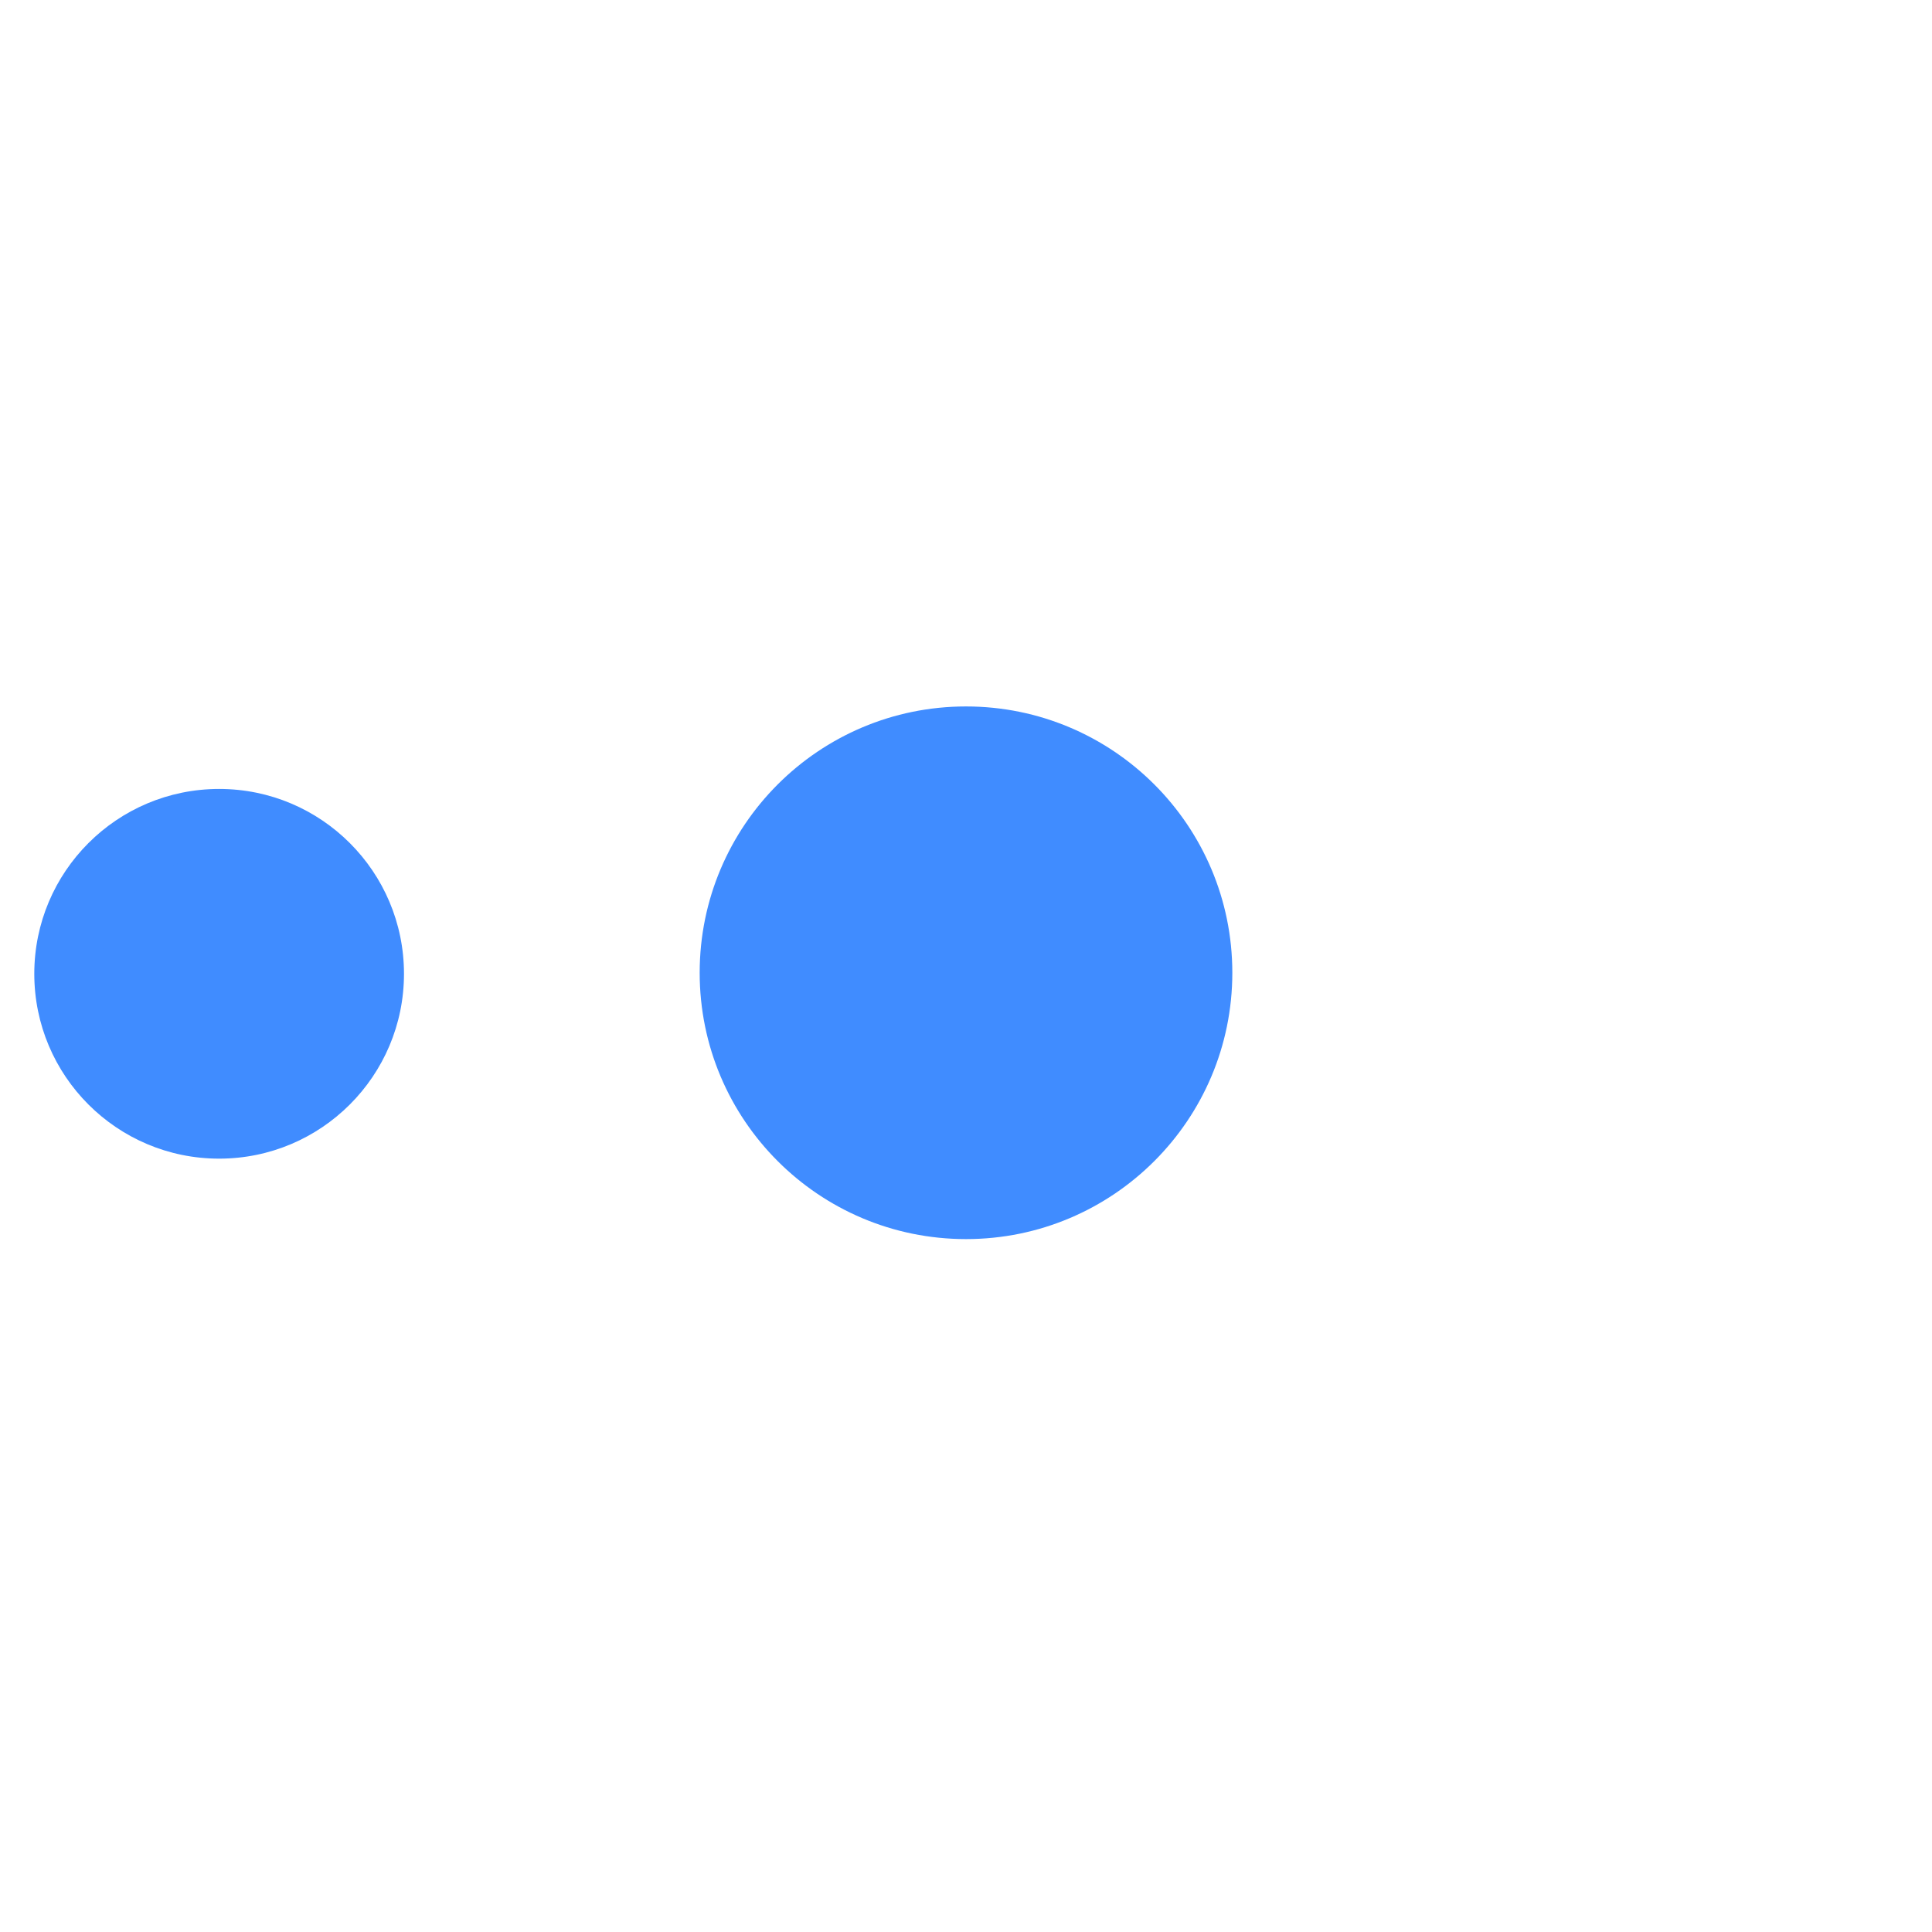
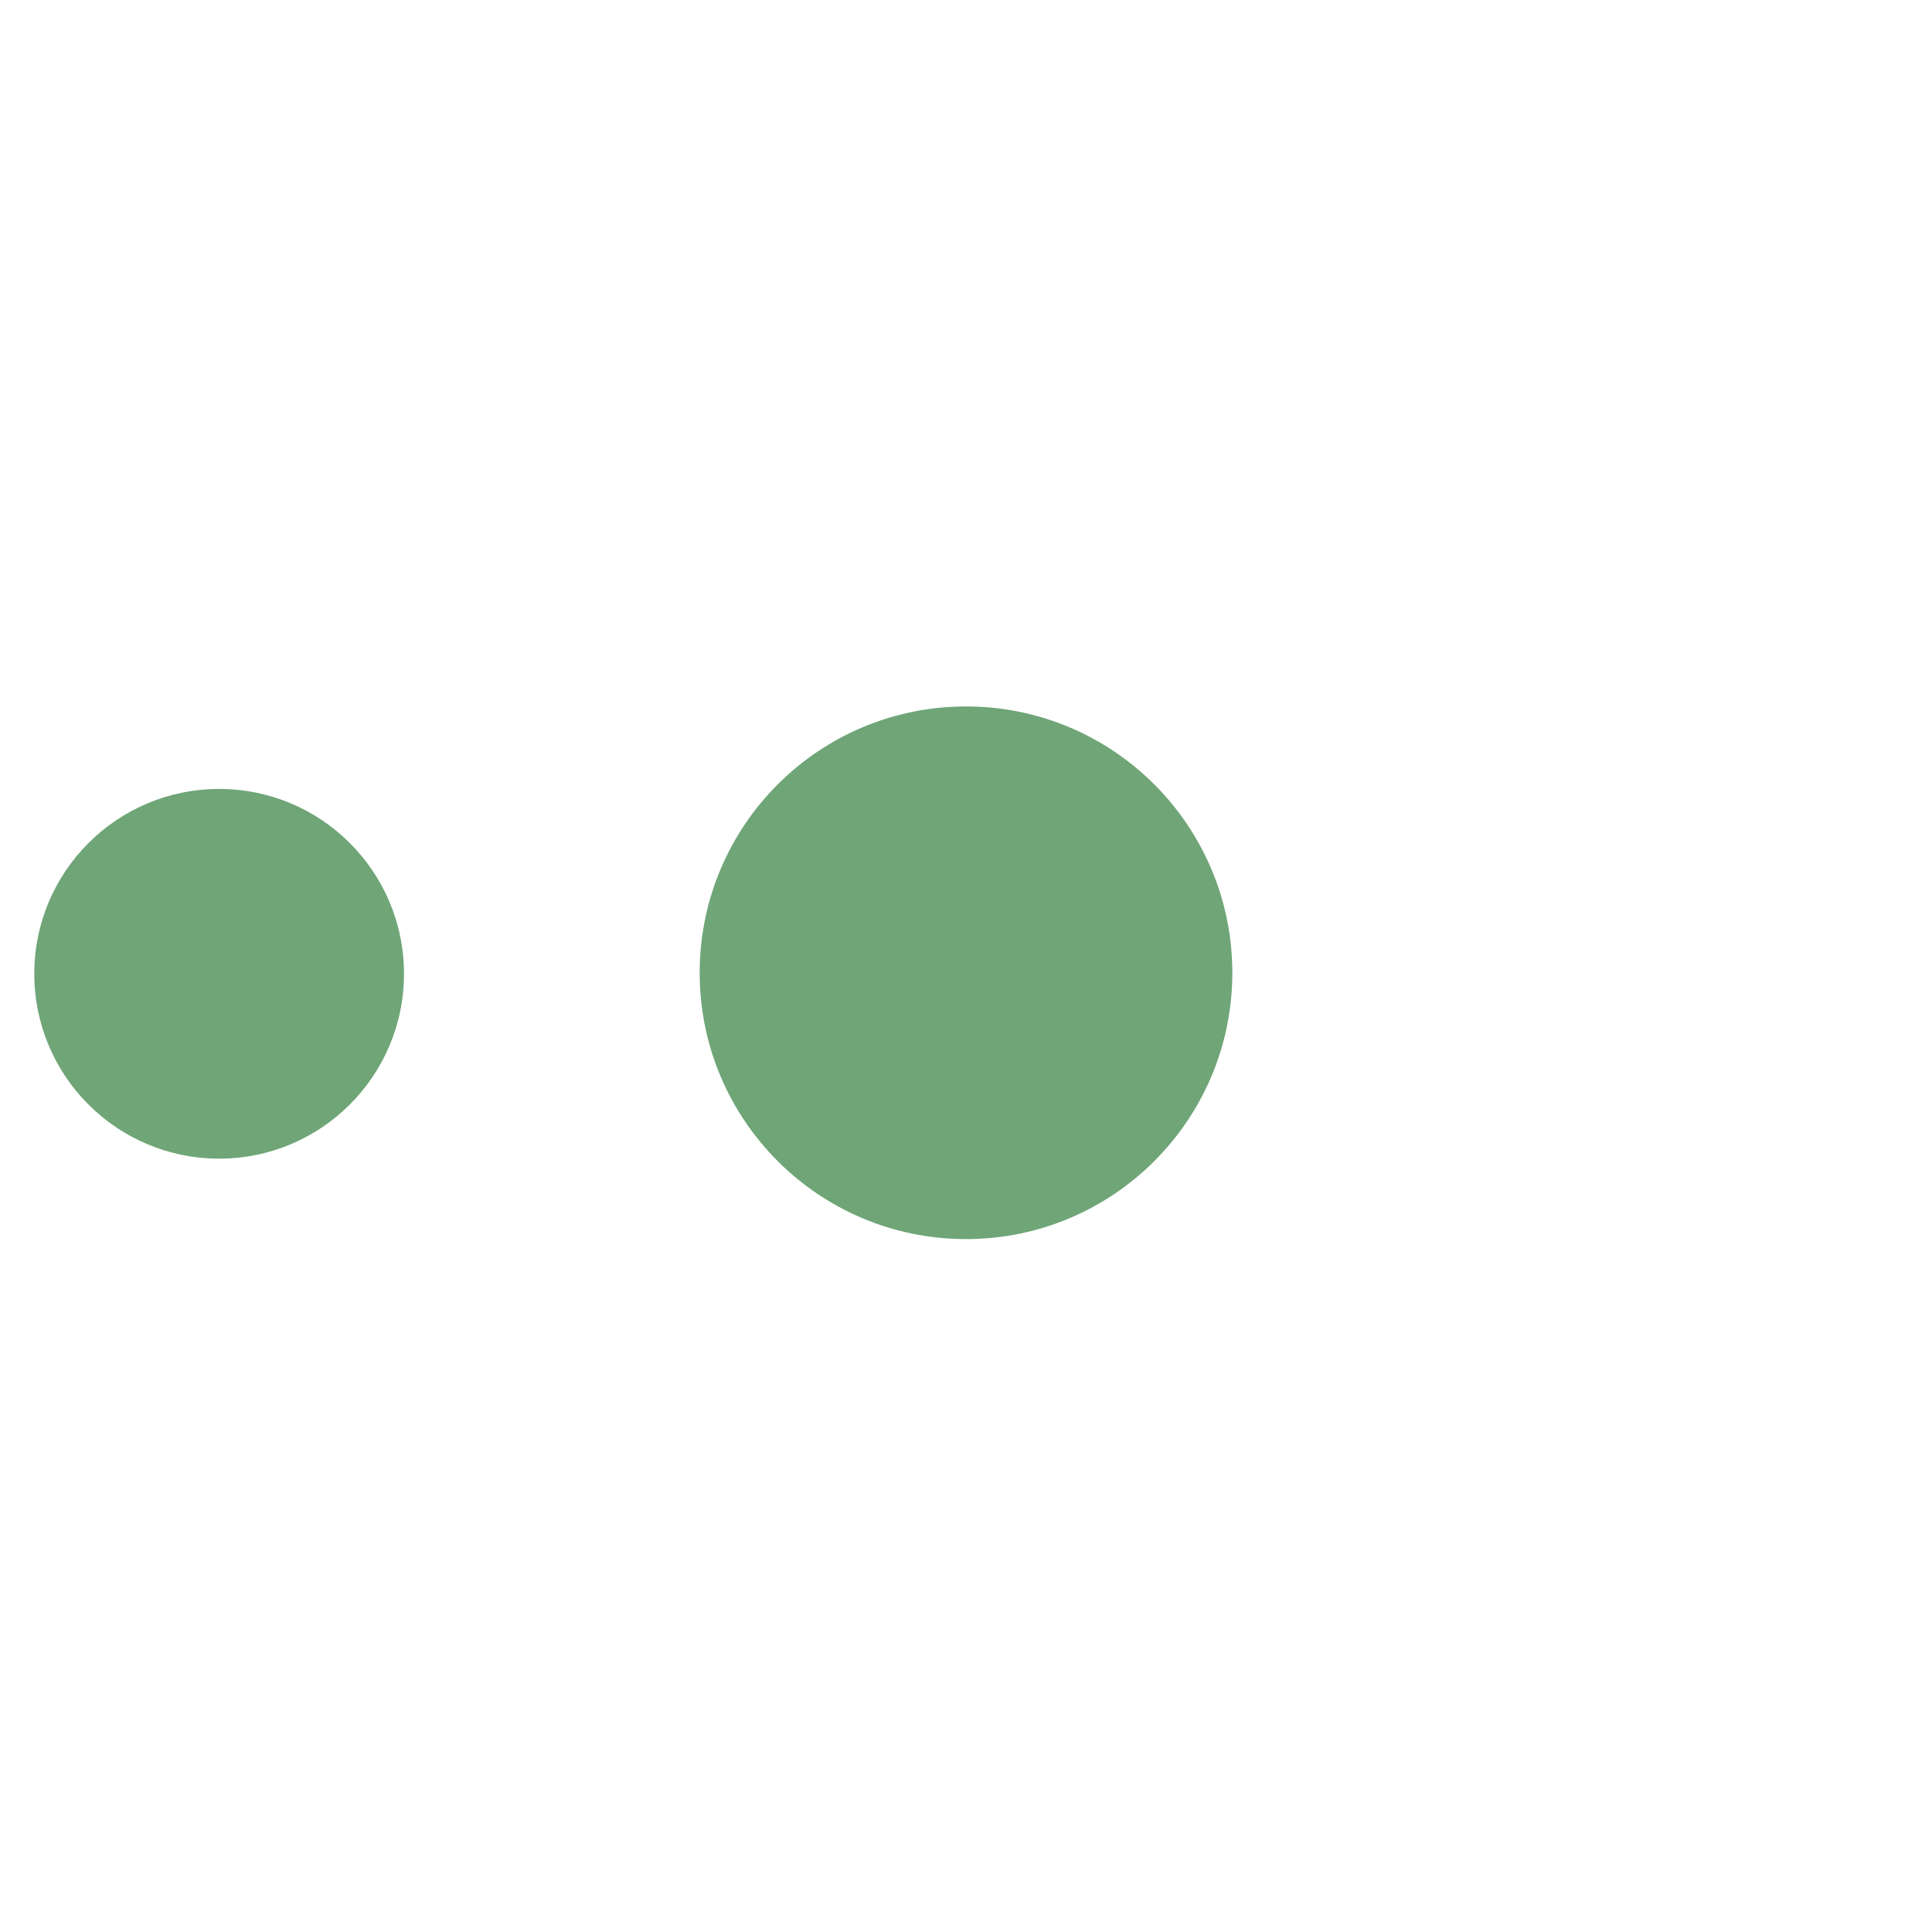
<svg xmlns="http://www.w3.org/2000/svg" fill="none" height="100%" width="100%" viewBox="0 0 428 428">
  <defs>
    <clipPath id="i0">
      <rect height="750" width="750" y="0" x="0" />
    </clipPath>
    <g id="i1">
      <g id="i2">
        <g transform="translate(377.5,375)">
          <g transform="scale(0.78,0)">
            <animateTransform repeatCount="indefinite" type="scale" attributeName="transform" dur="1.2s" begin="0s" calcMode="spline" values="0.78 0; 0.78 0; 0.494 -1.859; 0.48 -2.496; 0.347 -3.174; 0.213 -5.1; -0.358 3; -0.62 2.389; -0.652 1.625; -0.78 0; -0.78 0; -0.78 0; -0.78 0; -0.62 1.22; -0.533 2.719; -0.358 3; 0.02 -3; 0.614 -2.628; 0.78 0; 0.78 0" keyTimes="0; 0.2; 0.233; 0.267; 0.3; 0.333; 0.5; 0.6; 0.633; 0.7; 0.833; 0.9; 1; 1; 1; 1; 1; 1; 1; 1" keySplines="0 0 1 1; 0 0 1 1; 0 0 1 1; 0 0 1 1; 0 0 1 1; 0 0 1 1; 0 0 1 1; 0 0 1 1; 0 0 1 1; 0 0 1 1; 0 0 1 1; 0 0 1 1; 0 0 1 1; 0 0 1 1; 0 0 1 1; 0 0 1 1; 0 0 1 1; 0 0 1 1; 0 0 1 1" fill="freeze" />
            <g transform="translate(36,2.5)">
              <animateTransform repeatCount="indefinite" type="translate" attributeName="transform" dur="1.2s" begin="0s" calcMode="spline" values="36 2.5; 36 2.5; 36 1; 36 1" keyTimes="0; 0.333; 0.5; 1" keySplines="0 0 1 1; 0 0 1 1; 0 0 1 1" fill="freeze" />
              <g id="i3" transform="matrix(1,0,0,1,-155.5,-1.5)">
-                 <rect ry="20" rx="20" height="17.191" width="153.355" y="-8.595" x="-76.677" stroke-width="0" stroke="#bdbdbd" fill="#408cff" />
+                 <rect ry="20" rx="20" height="17.191" width="153.355" y="-8.595" x="-76.677" stroke-width="0" stroke="#bdbdbd" fill="#6FA577" />
              </g>
            </g>
          </g>
        </g>
      </g>
      <g transform="matrix(1,0,0,1,374,359.5)" id="i4">
        <g id="i5" transform="matrix(1,0,0,1,1,13)">
-           <ellipse ry="59" rx="59" cy="0" cx="0" stroke-width="0" stroke="#bdbdbd" fill="#408cff">
+           <ellipse ry="59" rx="59" cy="0" cx="0" stroke-width="0" stroke="#bdbdbd" fill="#6FA577">
            <animate repeatCount="indefinite" attributeName="rx" dur="1.2s" begin="0s" fill="freeze" values="59; 59; 66; 66; 57.5; 59; 59; 68; 68; 59" keyTimes="0; 0.267; 0.4; 0.467; 0.633; 0.7; 1; 1; 1; 1" keySplines="0 0 1 1; 0.333 0 0.667 1; 0.333 0 0.667 1; 0.333 0 0.667 1; 0.333 0 0.667 0.965; 0.333 0.63 0.667 1; 0.333 0 0.667 1; 0.333 0 0.667 1; 0.333 0 0.667 1" calcMode="spline" />
            <animate repeatCount="indefinite" attributeName="ry" dur="1.2s" begin="0s" fill="freeze" values="59; 59; 66; 66; 57.5; 59; 59; 68; 68; 59" keyTimes="0; 0.267; 0.4; 0.467; 0.633; 0.7; 1; 1; 1; 1" keySplines="0 0 1 1; 0.333 0 0.667 1; 0.333 0 0.667 1; 0.333 0 0.667 1; 0.333 0 0.667 0.965; 0.333 0.63 0.667 1; 0.333 0 0.667 1; 0.333 0 0.667 1; 0.333 0 0.667 1" calcMode="spline" />
          </ellipse>
        </g>
      </g>
      <g id="i6">
        <g transform="translate(374,373)">
          <animateTransform repeatCount="indefinite" type="translate" attributeName="transform" dur="1.2s" begin="0s" calcMode="spline" values="374 373; 350 371.5; 340.5 373.5; 339 372; 375 372.5; 408 370.5; 406 374; 391 372; 400.997 373; 403.547 373.1; 404.986 372.978; 340 372; 341 373; 346.5 373.5; 346 374.5; 347.5 375; 374 375" keyTimes="0; 0.167; 0.233; 0.333; 0.4; 0.567; 0.633; 0.833; 1; 1; 1; 1; 1; 1; 1; 1; 1" keySplines="0 0 1 1; 0 0 1 1; 0 0 1 1; 0 0 1 1; 0 0 1 1; 0 0 1 1; 0 0 1 1; 0 0 1 1; 0 0 1 1; 0 0 1 1; 0 0 1 1; 0 0 1 1; 0 0 1 1; 0 0 1 1; 0 0 1 1; 0 0 1 1" fill="freeze" />
          <g transform="scale(0.582,0.632) translate(0,-13.5)">
            <g id="i5" transform="matrix(1,0,0,1,1,13)">
-               <ellipse ry="59" rx="59" cy="0" cx="0" stroke-width="0" stroke="#bdbdbd" fill="#408cff">
+               <ellipse ry="59" rx="59" cy="0" cx="0" stroke-width="0" stroke="#bdbdbd" fill="#6FA577">
                <animate repeatCount="indefinite" attributeName="rx" dur="1.2s" begin="0s" fill="freeze" values="59; 59; 66; 66; 59; 59; 68; 68; 59" keyTimes="0; 0.267; 0.4; 0.467; 0.633; 1; 1; 1; 1" keySplines="0 0 1 1; 0.333 0 0.667 1; 0.333 0 0.667 1; 0.333 0 0.667 1; 0.333 0 0.667 1; 0.333 0 0.667 1; 0.333 0 0.667 1; 0.333 0 0.667 1" calcMode="spline" />
                <animate repeatCount="indefinite" attributeName="ry" dur="1.2s" begin="0s" fill="freeze" values="59; 59; 66; 66; 59; 59; 68; 68; 59" keyTimes="0; 0.267; 0.4; 0.467; 0.633; 1; 1; 1; 1" keySplines="0 0 1 1; 0.333 0 0.667 1; 0.333 0 0.667 1; 0.333 0 0.667 1; 0.333 0 0.667 1; 0.333 0 0.667 1; 0.333 0 0.667 1; 0.333 0 0.667 1" calcMode="spline" />
              </ellipse>
            </g>
          </g>
        </g>
      </g>
      <g id="i7">
        <g>
          <g transform="translate(209,0)">
            <animateTransform repeatCount="indefinite" type="translate" attributeName="transform" dur="1.2s" begin="0s" calcMode="spline" values="209 0; 212.708 0; 223.358 0; 242.517 0; 271.757 0; 311.745 0; 360.343 0; 411.278 0; 456.778 0; 492.188 0; 516.787 0; 531.813 0; 538.93 0; 539.568 0; 533.699 0; 519.863 0; 496.321 0; 461.617 0; 416.039 0; 363.859 0; 313.203 0; 271.316 0; 240.98 0; 221.63 0; 211.55 0; 209 0" keyTimes="0; 0.067; 0.133; 0.2; 0.267; 0.333; 0.4; 0.467; 0.533; 0.6; 0.667; 0.733; 0.8; 0.867; 0.933; 1; 1; 1; 1; 1; 1; 1; 1; 1; 1; 1" keySplines="0 0 1 1; 0 0 1 1; 0 0 1 1; 0 0 1 1; 0 0 1 1; 0 0 1 1; 0 0 1 1; 0 0 1 1; 0 0 1 1; 0 0 1 1; 0 0 1 1; 0 0 1 1; 0 0 1 1; 0 0 1 1; 0 0 1 1; 0 0 1 1; 0 0 1 1; 0 0 1 1; 0 0 1 1; 0 0 1 1; 0 0 1 1; 0 0 1 1; 0 0 1 1; 0 0 1 1; 0 0 1 1" fill="freeze" />
            <g transform="translate(0,373)">
              <animateTransform repeatCount="indefinite" type="translate" attributeName="transform" dur="1.2s" begin="0s" calcMode="spline" values="0 373; 0 373; 0 373" keyTimes="0; 0.833; 1" keySplines="0 0 1 1; 0 0 1 1" fill="freeze" />
              <g transform="scale(0.546,0.546)">
                <animateTransform repeatCount="indefinite" type="scale" attributeName="transform" dur="1.2s" begin="0s" calcMode="spline" values="0.546 0.546; 0.546 0.546; 0.536 0.489; 0.516 0.445; 0.516 0.336; 0.516 0.435; 0.531 0.466; 0.546 0.546; 0.546 0.546; 0.516 0.424; 0.516 0.525; 0.516 0.415; 0.516 0.435; 0.546 0.546" keyTimes="0; 0.1; 0.133; 0.2; 0.5; 0.667; 0.7; 0.733; 0.9; 1; 1; 1; 1; 1" keySplines="0 0 1 1; 0 0 1 1; 0 0 1 1; 0 0 1 1; 0 0 1 1; 0 0 1 1; 0 0 1 1; 0 0 1 1; 0 0 1 1; 0 0 1 1; 0 0 1 1; 0 0 1 1; 0 0 1 1" fill="freeze" />
                <g transform="translate(0,-13.5)">
                  <g id="i5" transform="matrix(1,0,0,1,1,13)">
-                     <ellipse ry="75" rx="75" cy="0" cx="0" stroke-width="0" stroke="#bdbdbd" fill="#408cff" />
+                     <ellipse ry="75" rx="75" cy="0" cx="0" stroke-width="0" stroke="#bdbdbd" fill="#6FA577" />
                  </g>
                </g>
              </g>
            </g>
          </g>
        </g>
      </g>
      <g id="i8">
        <g>
          <g transform="translate(209,0)">
            <animateTransform repeatCount="indefinite" type="translate" attributeName="transform" dur="1.2s" begin="0s" calcMode="spline" values="209 0; 218.008 0; 240.266 0; 265.714 0; 291.955 0; 328.198 0; 371.731 0; 415.83 0; 452.776 0; 474.881 0; 499.924 0; 521.668 0; 537.578 0; 538.035 0; 517.828 0; 498.723 0; 482.788 0; 448.905 0; 400.947 0; 364.659 0; 329.651 0; 301.123 0; 265.123 0; 242.935 0; 225.713 0; 209 0" keyTimes="0; 0.067; 0.133; 0.2; 0.267; 0.333; 0.4; 0.467; 0.533; 0.6; 0.667; 0.733; 0.8; 0.867; 0.933; 1; 1; 1; 1; 1; 1; 1; 1; 1; 1; 1" keySplines="0 0 1 1; 0 0 1 1; 0 0 1 1; 0 0 1 1; 0 0 1 1; 0 0 1 1; 0 0 1 1; 0 0 1 1; 0 0 1 1; 0 0 1 1; 0 0 1 1; 0 0 1 1; 0 0 1 1; 0 0 1 1; 0 0 1 1; 0 0 1 1; 0 0 1 1; 0 0 1 1; 0 0 1 1; 0 0 1 1; 0 0 1 1; 0 0 1 1; 0 0 1 1; 0 0 1 1; 0 0 1 1" fill="freeze" />
            <g transform="translate(0,373)">
              <animateTransform repeatCount="indefinite" type="translate" attributeName="transform" dur="1.2s" begin="0s" calcMode="spline" values="0 373; 0 373.525; 0 372.5; 0 373.1; 0 373; 0 373; 0 373.457; 0 374.027; 0 373.736; 0 374.257; 0 373" keyTimes="0; 0.633; 0.667; 0.7; 0.833; 0.933; 1; 1; 1; 1; 1" keySplines="0 0 1 1; 0 0 1 1; 0 0 1 1; 0 0 1 1; 0 0 1 1; 0 0 1 1; 0 0 1 1; 0 0 1 1; 0 0 1 1; 0 0 1 1" fill="freeze" />
              <g transform="scale(0.347,0.347) translate(0,-13.5)">
                <g id="i5" transform="matrix(1,0,0,1,1,13)">
-                   <ellipse ry="75" rx="75" cy="0" cx="0" stroke-width="0" stroke="#bdbdbd" fill="#408cff" />
+                   <ellipse ry="75" rx="75" cy="0" cx="0" stroke-width="0" stroke="#bdbdbd" fill="#6FA577" />
                </g>
              </g>
            </g>
          </g>
        </g>
      </g>
    </g>
  </defs>
  <g transform="matrix(1,0,0,1,-161,-157)" id="i9">
    <g clip-path="url(#i0)">
      <g>
        <g transform="translate(377.5,375)">
          <g transform="scale(0.78,0)">
            <animateTransform repeatCount="indefinite" type="scale" attributeName="transform" dur="1.2s" begin="0s" calcMode="spline" values="0.78 0; 0.78 0; 0.494 -1.859; 0.48 -2.496; 0.347 -3.174; 0.213 -5.1; -0.358 3; -0.62 2.389; -0.652 1.625; -0.78 0; -0.78 0; -0.78 0; -0.78 0; -0.62 1.22; -0.533 2.719; -0.358 3; 0.02 -3; 0.614 -2.628; 0.78 0; 0.78 0" keyTimes="0; 0.2; 0.233; 0.267; 0.3; 0.333; 0.5; 0.6; 0.633; 0.7; 0.833; 0.9; 1; 1; 1; 1; 1; 1; 1; 1" keySplines="0 0 1 1; 0 0 1 1; 0 0 1 1; 0 0 1 1; 0 0 1 1; 0 0 1 1; 0 0 1 1; 0 0 1 1; 0 0 1 1; 0 0 1 1; 0 0 1 1; 0 0 1 1; 0 0 1 1; 0 0 1 1; 0 0 1 1; 0 0 1 1; 0 0 1 1; 0 0 1 1; 0 0 1 1" fill="freeze" />
            <g transform="translate(36,2.5)">
              <animateTransform repeatCount="indefinite" type="translate" attributeName="transform" dur="1.2s" begin="0s" calcMode="spline" values="36 2.5; 36 2.5; 36 1; 36 1" keyTimes="0; 0.333; 0.5; 1" keySplines="0 0 1 1; 0 0 1 1; 0 0 1 1" fill="freeze" />
              <g transform="matrix(1,0,0,1,-155.5,-1.5)">
-                 <rect ry="20" rx="20" height="17.191" width="153.355" y="-8.595" x="-76.677" stroke-width="0" stroke="#bdbdbd" fill="#408cff" />
+                 <rect ry="20" rx="20" height="17.191" width="153.355" y="-8.595" x="-76.677" stroke-width="0" stroke="#bdbdbd" fill="#6FA577" />
              </g>
            </g>
          </g>
        </g>
      </g>
      <g transform="matrix(1,0,0,1,374,359.5)">
        <g transform="matrix(1,0,0,1,1,13)">
-           <ellipse ry="59" rx="59" cy="0" cx="0" stroke-width="0" stroke="#bdbdbd" fill="#408cff">
+           <ellipse ry="59" rx="59" cy="0" cx="0" stroke-width="0" stroke="#bdbdbd" fill="#6FA577">
            <animate repeatCount="indefinite" attributeName="rx" dur="1.2s" begin="0s" fill="freeze" values="59; 59; 66; 66; 57.5; 59; 59; 68; 68; 59" keyTimes="0; 0.267; 0.4; 0.467; 0.633; 0.7; 1; 1; 1; 1" keySplines="0 0 1 1; 0.333 0 0.667 1; 0.333 0 0.667 1; 0.333 0 0.667 1; 0.333 0 0.667 0.965; 0.333 0.63 0.667 1; 0.333 0 0.667 1; 0.333 0 0.667 1; 0.333 0 0.667 1" calcMode="spline" />
            <animate repeatCount="indefinite" attributeName="ry" dur="1.2s" begin="0s" fill="freeze" values="59; 59; 66; 66; 57.5; 59; 59; 68; 68; 59" keyTimes="0; 0.267; 0.4; 0.467; 0.633; 0.7; 1; 1; 1; 1" keySplines="0 0 1 1; 0.333 0 0.667 1; 0.333 0 0.667 1; 0.333 0 0.667 1; 0.333 0 0.667 0.965; 0.333 0.63 0.667 1; 0.333 0 0.667 1; 0.333 0 0.667 1; 0.333 0 0.667 1" calcMode="spline" />
          </ellipse>
        </g>
      </g>
      <g>
        <g transform="translate(374,373)">
          <animateTransform repeatCount="indefinite" type="translate" attributeName="transform" dur="1.2s" begin="0s" calcMode="spline" values="374 373; 350 371.5; 340.5 373.5; 339 372; 375 372.5; 408 370.5; 406 374; 391 372; 400.997 373; 403.547 373.1; 404.986 372.978; 340 372; 341 373; 346.5 373.5; 346 374.5; 347.5 375; 374 375" keyTimes="0; 0.167; 0.233; 0.333; 0.4; 0.567; 0.633; 0.833; 1; 1; 1; 1; 1; 1; 1; 1; 1" keySplines="0 0 1 1; 0 0 1 1; 0 0 1 1; 0 0 1 1; 0 0 1 1; 0 0 1 1; 0 0 1 1; 0 0 1 1; 0 0 1 1; 0 0 1 1; 0 0 1 1; 0 0 1 1; 0 0 1 1; 0 0 1 1; 0 0 1 1; 0 0 1 1" fill="freeze" />
          <g transform="scale(0.582,0.632) translate(0,-13.5)">
            <g transform="matrix(1,0,0,1,1,13)">
-               <ellipse ry="59" rx="59" cy="0" cx="0" stroke-width="0" stroke="#bdbdbd" fill="#408cff">
+               <ellipse ry="59" rx="59" cy="0" cx="0" stroke-width="0" stroke="#bdbdbd" fill="#6FA577">
                <animate repeatCount="indefinite" attributeName="rx" dur="1.2s" begin="0s" fill="freeze" values="59; 59; 66; 66; 59; 59; 68; 68; 59" keyTimes="0; 0.267; 0.4; 0.467; 0.633; 1; 1; 1; 1" keySplines="0 0 1 1; 0.333 0 0.667 1; 0.333 0 0.667 1; 0.333 0 0.667 1; 0.333 0 0.667 1; 0.333 0 0.667 1; 0.333 0 0.667 1; 0.333 0 0.667 1" calcMode="spline" />
                <animate repeatCount="indefinite" attributeName="ry" dur="1.2s" begin="0s" fill="freeze" values="59; 59; 66; 66; 59; 59; 68; 68; 59" keyTimes="0; 0.267; 0.4; 0.467; 0.633; 1; 1; 1; 1" keySplines="0 0 1 1; 0.333 0 0.667 1; 0.333 0 0.667 1; 0.333 0 0.667 1; 0.333 0 0.667 1; 0.333 0 0.667 1; 0.333 0 0.667 1; 0.333 0 0.667 1" calcMode="spline" />
              </ellipse>
            </g>
          </g>
        </g>
      </g>
      <g>
        <g>
          <g transform="translate(209,0)">
            <animateTransform repeatCount="indefinite" type="translate" attributeName="transform" dur="1.2s" begin="0s" calcMode="spline" values="209 0; 212.708 0; 223.358 0; 242.517 0; 271.757 0; 311.745 0; 360.343 0; 411.278 0; 456.778 0; 492.188 0; 516.787 0; 531.813 0; 538.93 0; 539.568 0; 533.699 0; 519.863 0; 496.321 0; 461.617 0; 416.039 0; 363.859 0; 313.203 0; 271.316 0; 240.98 0; 221.63 0; 211.55 0; 209 0" keyTimes="0; 0.067; 0.133; 0.2; 0.267; 0.333; 0.4; 0.467; 0.533; 0.6; 0.667; 0.733; 0.8; 0.867; 0.933; 1; 1; 1; 1; 1; 1; 1; 1; 1; 1; 1" keySplines="0 0 1 1; 0 0 1 1; 0 0 1 1; 0 0 1 1; 0 0 1 1; 0 0 1 1; 0 0 1 1; 0 0 1 1; 0 0 1 1; 0 0 1 1; 0 0 1 1; 0 0 1 1; 0 0 1 1; 0 0 1 1; 0 0 1 1; 0 0 1 1; 0 0 1 1; 0 0 1 1; 0 0 1 1; 0 0 1 1; 0 0 1 1; 0 0 1 1; 0 0 1 1; 0 0 1 1; 0 0 1 1" fill="freeze" />
            <g transform="translate(0,373)">
              <animateTransform repeatCount="indefinite" type="translate" attributeName="transform" dur="1.2s" begin="0s" calcMode="spline" values="0 373; 0 373; 0 373" keyTimes="0; 0.833; 1" keySplines="0 0 1 1; 0 0 1 1" fill="freeze" />
              <g transform="scale(0.546,0.546)">
                <animateTransform repeatCount="indefinite" type="scale" attributeName="transform" dur="1.2s" begin="0s" calcMode="spline" values="0.546 0.546; 0.546 0.546; 0.536 0.489; 0.516 0.445; 0.516 0.336; 0.516 0.435; 0.531 0.466; 0.546 0.546; 0.546 0.546; 0.516 0.424; 0.516 0.525; 0.516 0.415; 0.516 0.435; 0.546 0.546" keyTimes="0; 0.1; 0.133; 0.2; 0.5; 0.667; 0.7; 0.733; 0.9; 1; 1; 1; 1; 1" keySplines="0 0 1 1; 0 0 1 1; 0 0 1 1; 0 0 1 1; 0 0 1 1; 0 0 1 1; 0 0 1 1; 0 0 1 1; 0 0 1 1; 0 0 1 1; 0 0 1 1; 0 0 1 1; 0 0 1 1" fill="freeze" />
                <g transform="translate(0,-13.5)">
                  <g transform="matrix(1,0,0,1,1,13)">
-                     <ellipse ry="75" rx="75" cy="0" cx="0" stroke-width="0" stroke="#bdbdbd" fill="#408cff" />
+                     <ellipse ry="75" rx="75" cy="0" cx="0" stroke-width="0" stroke="#bdbdbd" fill="#6FA577" />
                  </g>
                </g>
              </g>
            </g>
          </g>
        </g>
      </g>
      <g>
        <g>
          <g transform="translate(209,0)">
            <animateTransform repeatCount="indefinite" type="translate" attributeName="transform" dur="1.2s" begin="0s" calcMode="spline" values="209 0; 218.008 0; 240.266 0; 265.714 0; 291.955 0; 328.198 0; 371.731 0; 415.83 0; 452.776 0; 474.881 0; 499.924 0; 521.668 0; 537.578 0; 538.035 0; 517.828 0; 498.723 0; 482.788 0; 448.905 0; 400.947 0; 364.659 0; 329.651 0; 301.123 0; 265.123 0; 242.935 0; 225.713 0; 209 0" keyTimes="0; 0.067; 0.133; 0.2; 0.267; 0.333; 0.4; 0.467; 0.533; 0.6; 0.667; 0.733; 0.8; 0.867; 0.933; 1; 1; 1; 1; 1; 1; 1; 1; 1; 1; 1" keySplines="0 0 1 1; 0 0 1 1; 0 0 1 1; 0 0 1 1; 0 0 1 1; 0 0 1 1; 0 0 1 1; 0 0 1 1; 0 0 1 1; 0 0 1 1; 0 0 1 1; 0 0 1 1; 0 0 1 1; 0 0 1 1; 0 0 1 1; 0 0 1 1; 0 0 1 1; 0 0 1 1; 0 0 1 1; 0 0 1 1; 0 0 1 1; 0 0 1 1; 0 0 1 1; 0 0 1 1; 0 0 1 1" fill="freeze" />
            <g transform="translate(0,373)">
              <animateTransform repeatCount="indefinite" type="translate" attributeName="transform" dur="1.2s" begin="0s" calcMode="spline" values="0 373; 0 373.525; 0 372.5; 0 373.1; 0 373; 0 373; 0 373.457; 0 374.027; 0 373.736; 0 374.257; 0 373" keyTimes="0; 0.633; 0.667; 0.7; 0.833; 0.933; 1; 1; 1; 1; 1" keySplines="0 0 1 1; 0 0 1 1; 0 0 1 1; 0 0 1 1; 0 0 1 1; 0 0 1 1; 0 0 1 1; 0 0 1 1; 0 0 1 1; 0 0 1 1" fill="freeze" />
              <g transform="scale(0.347,0.347) translate(0,-13.5)">
                <g transform="matrix(1,0,0,1,1,13)">
-                   <ellipse ry="75" rx="75" cy="0" cx="0" stroke-width="0" stroke="#bdbdbd" fill="#408cff" />
+                   <ellipse ry="75" rx="75" cy="0" cx="0" stroke-width="0" stroke="#bdbdbd" fill="#6FA577" />
                </g>
              </g>
            </g>
          </g>
        </g>
      </g>
    </g>
  </g>
</svg>
